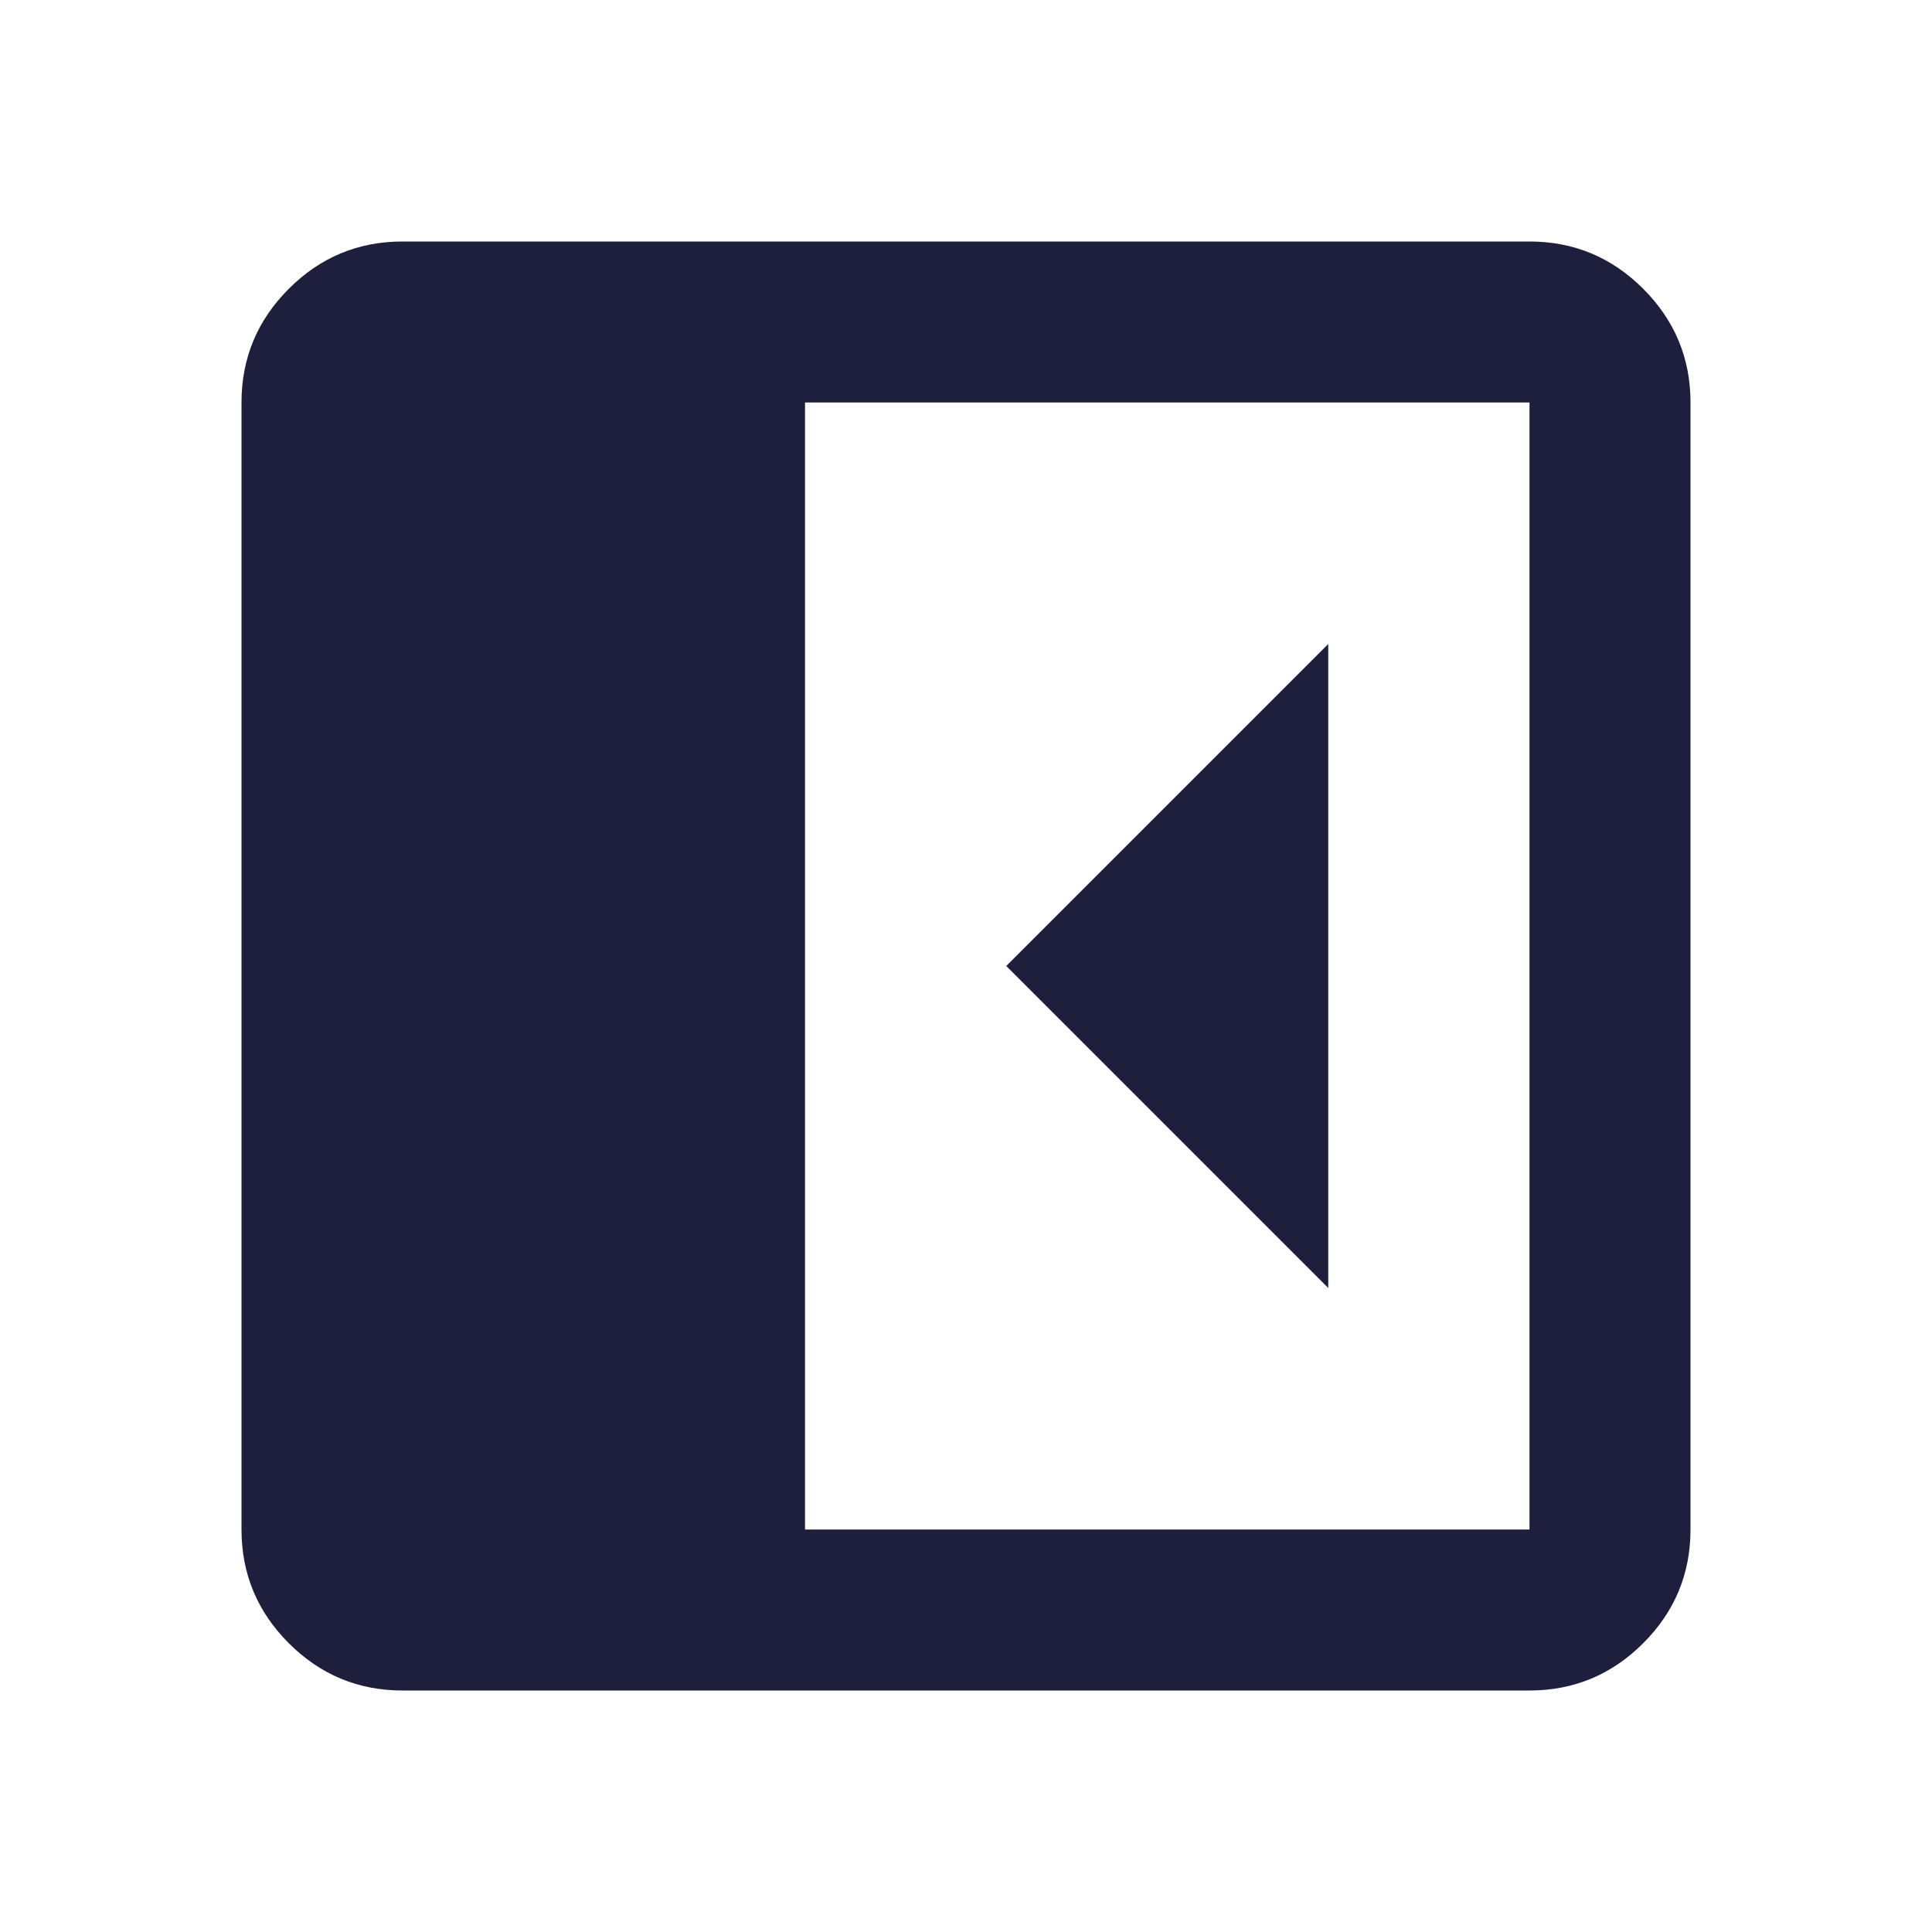
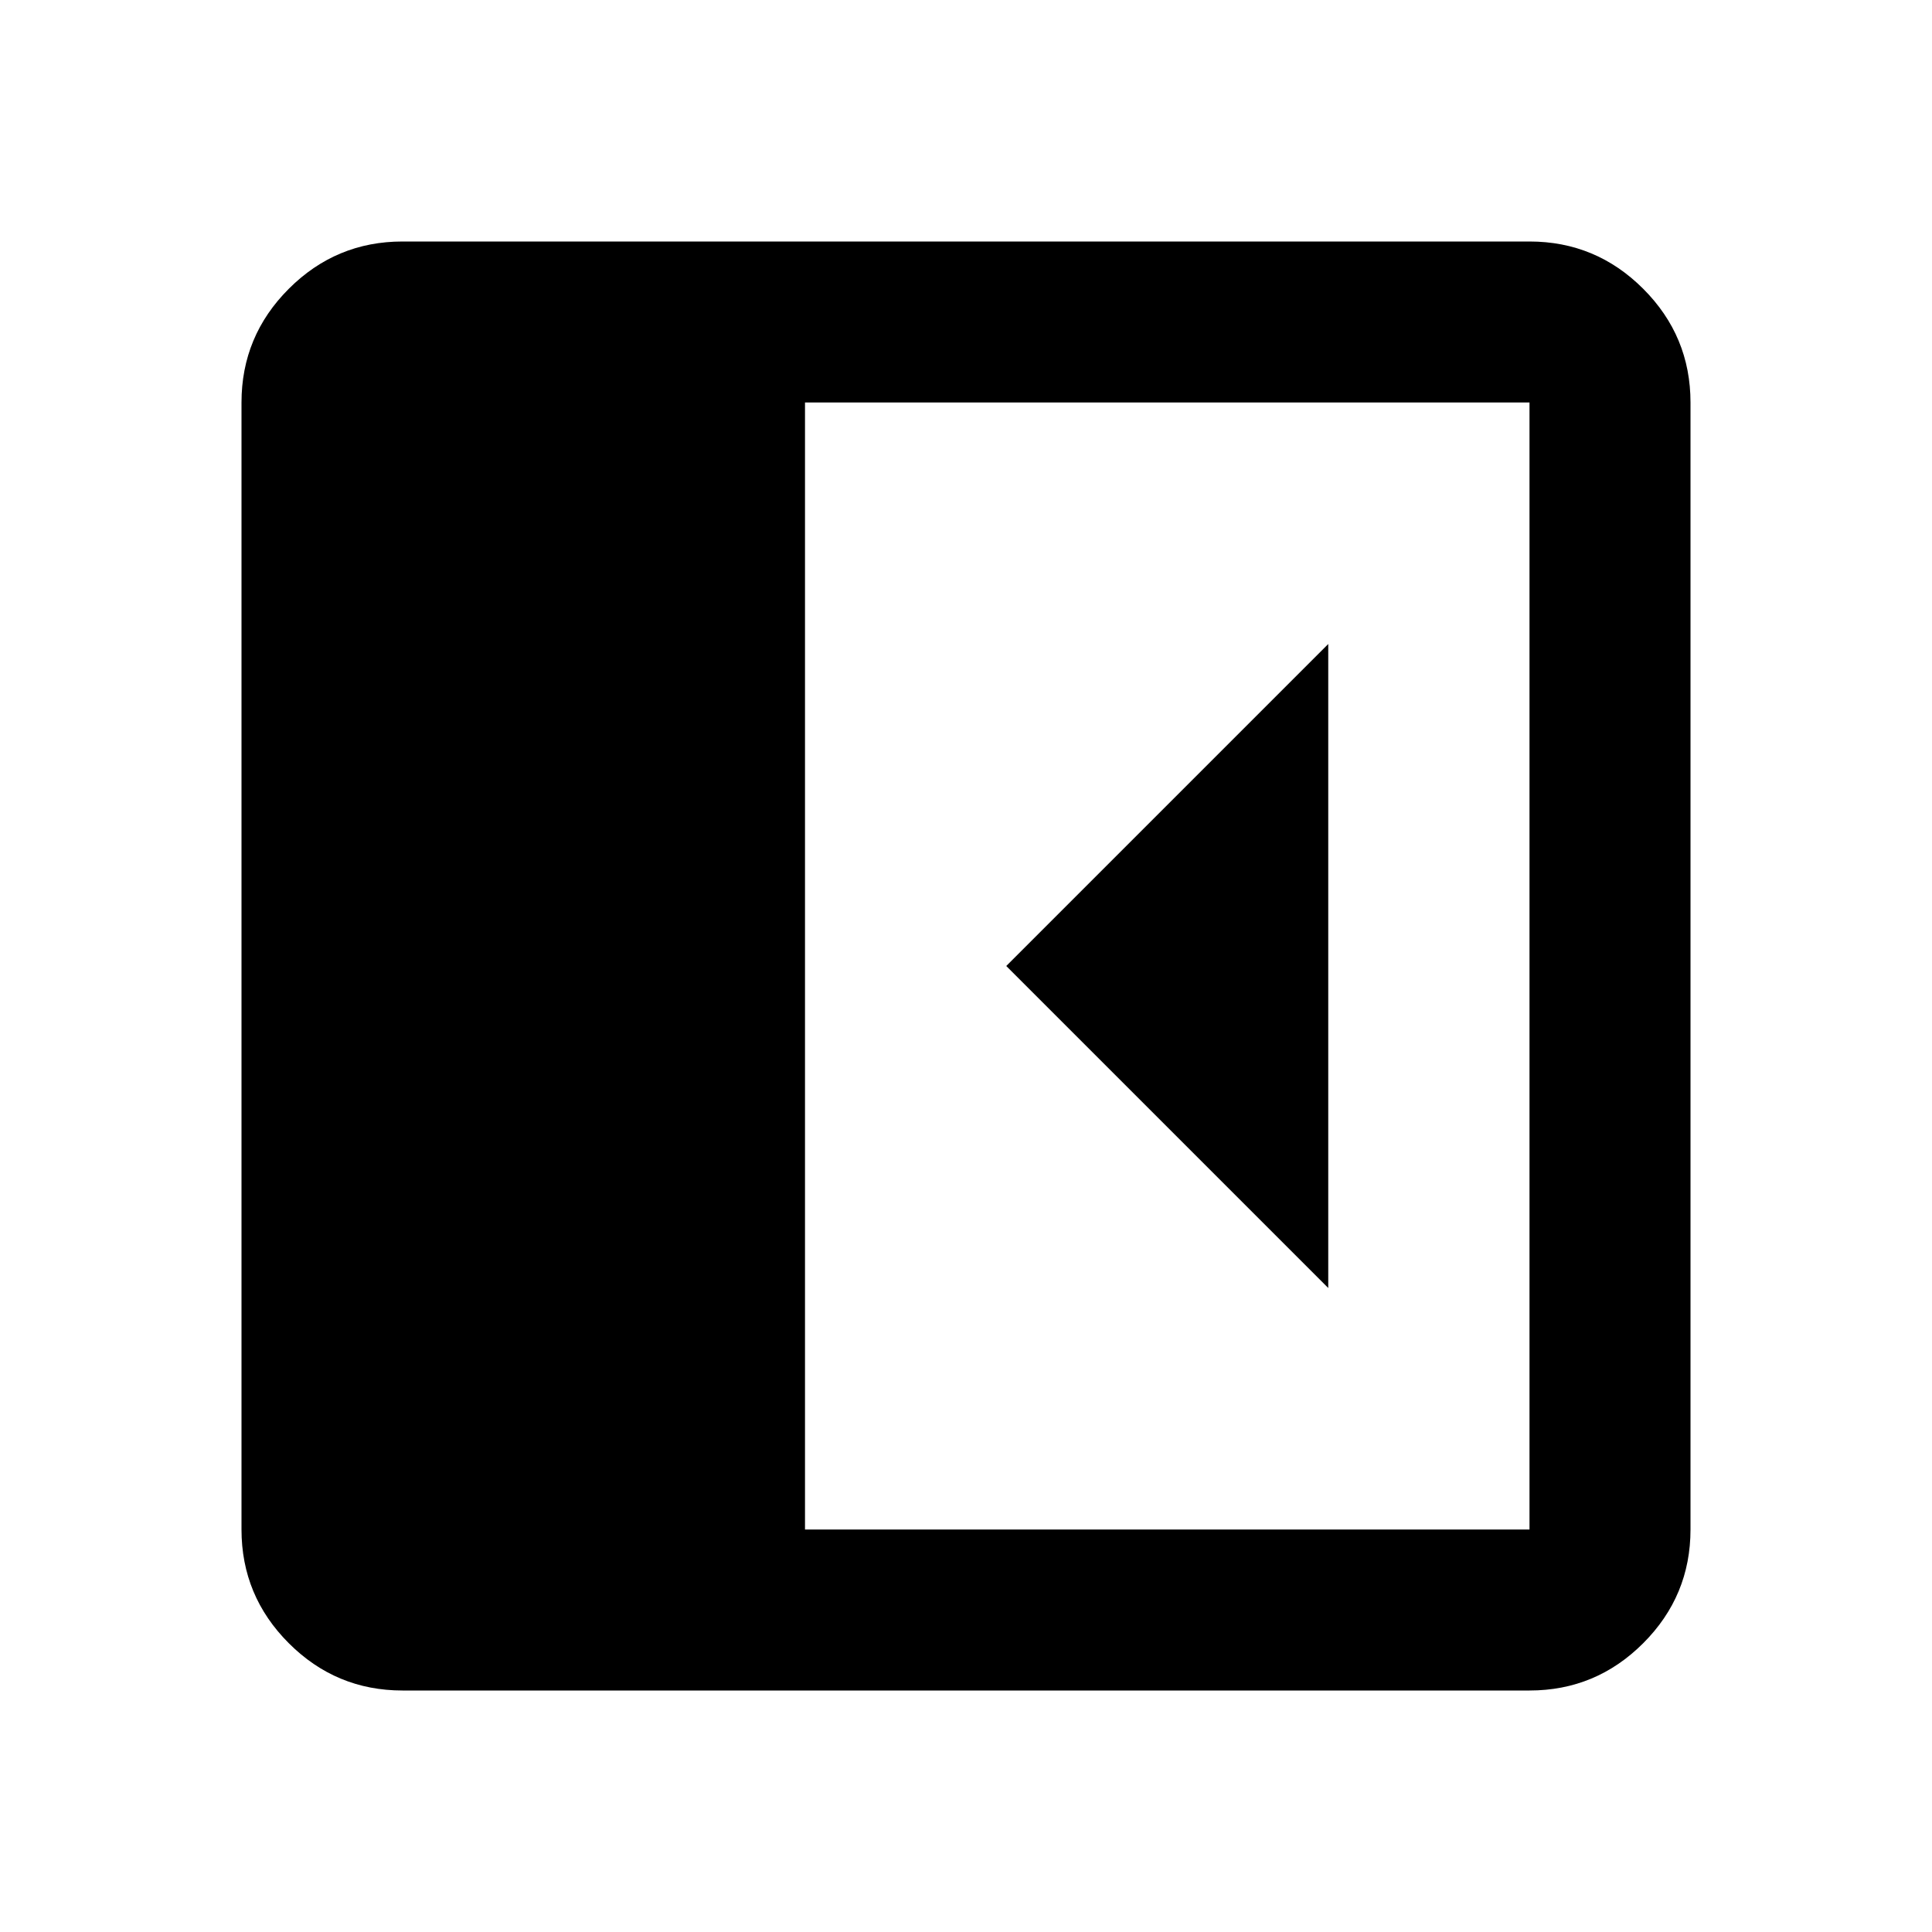
- <svg xmlns="http://www.w3.org/2000/svg" height="24px" viewBox="0 -960 960 960" width="24px" fill="#1E1E3D">
+ <svg xmlns="http://www.w3.org/2000/svg" height="24px" viewBox="0 -960 960 960" width="24px">
  <path d="M660-320v-320L500-480l160 160ZM200-120q-33 0-56.5-23.5T120-200v-560q0-33 23.5-56.5T200-840h560q33 0 56.5 23.5T840-760v560q0 33-23.5 56.5T760-120H200Zm200-80h360v-560H400v560Z" />
</svg>
